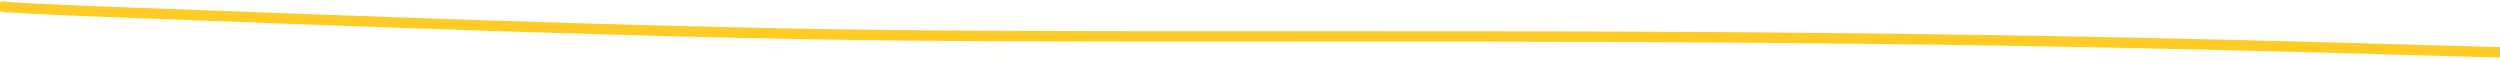
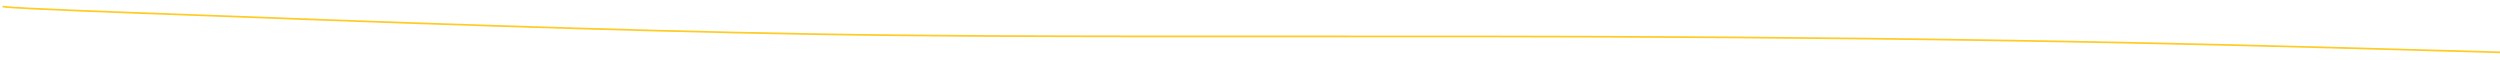
<svg xmlns="http://www.w3.org/2000/svg" width="1440" height="34" viewBox="0 0 1440 34" fill="none">
-   <path d="M1.466 3.774C8.509 4.999 84.069 7.623 98.146 8.159C215.122 12.617 351.169 17.625 467.575 19.637C536.383 20.826 598.039 20.885 656.967 20.967C747.08 21.093 833.159 20.836 925.383 21.16C1020.4 21.493 1119.91 22.444 1229.7 24.693C1300.14 26.136 1369.76 28.164 1441.33 30.174" stroke="#FFCB25" stroke-width="6" stroke-linecap="round" />
+   <path d="M1.466 3.774C8.509 4.999 84.069 7.623 98.146 8.159C215.122 12.617 351.169 17.625 467.575 19.637C536.383 20.826 598.039 20.885 656.967 20.967C747.08 21.093 833.159 20.836 925.383 21.16C1020.4 21.493 1119.91 22.444 1229.7 24.693C1300.14 26.136 1369.76 28.164 1441.33 30.174" stroke="#FFCB25" strokeWidth="6" strokeLinecap="round" />
</svg>
